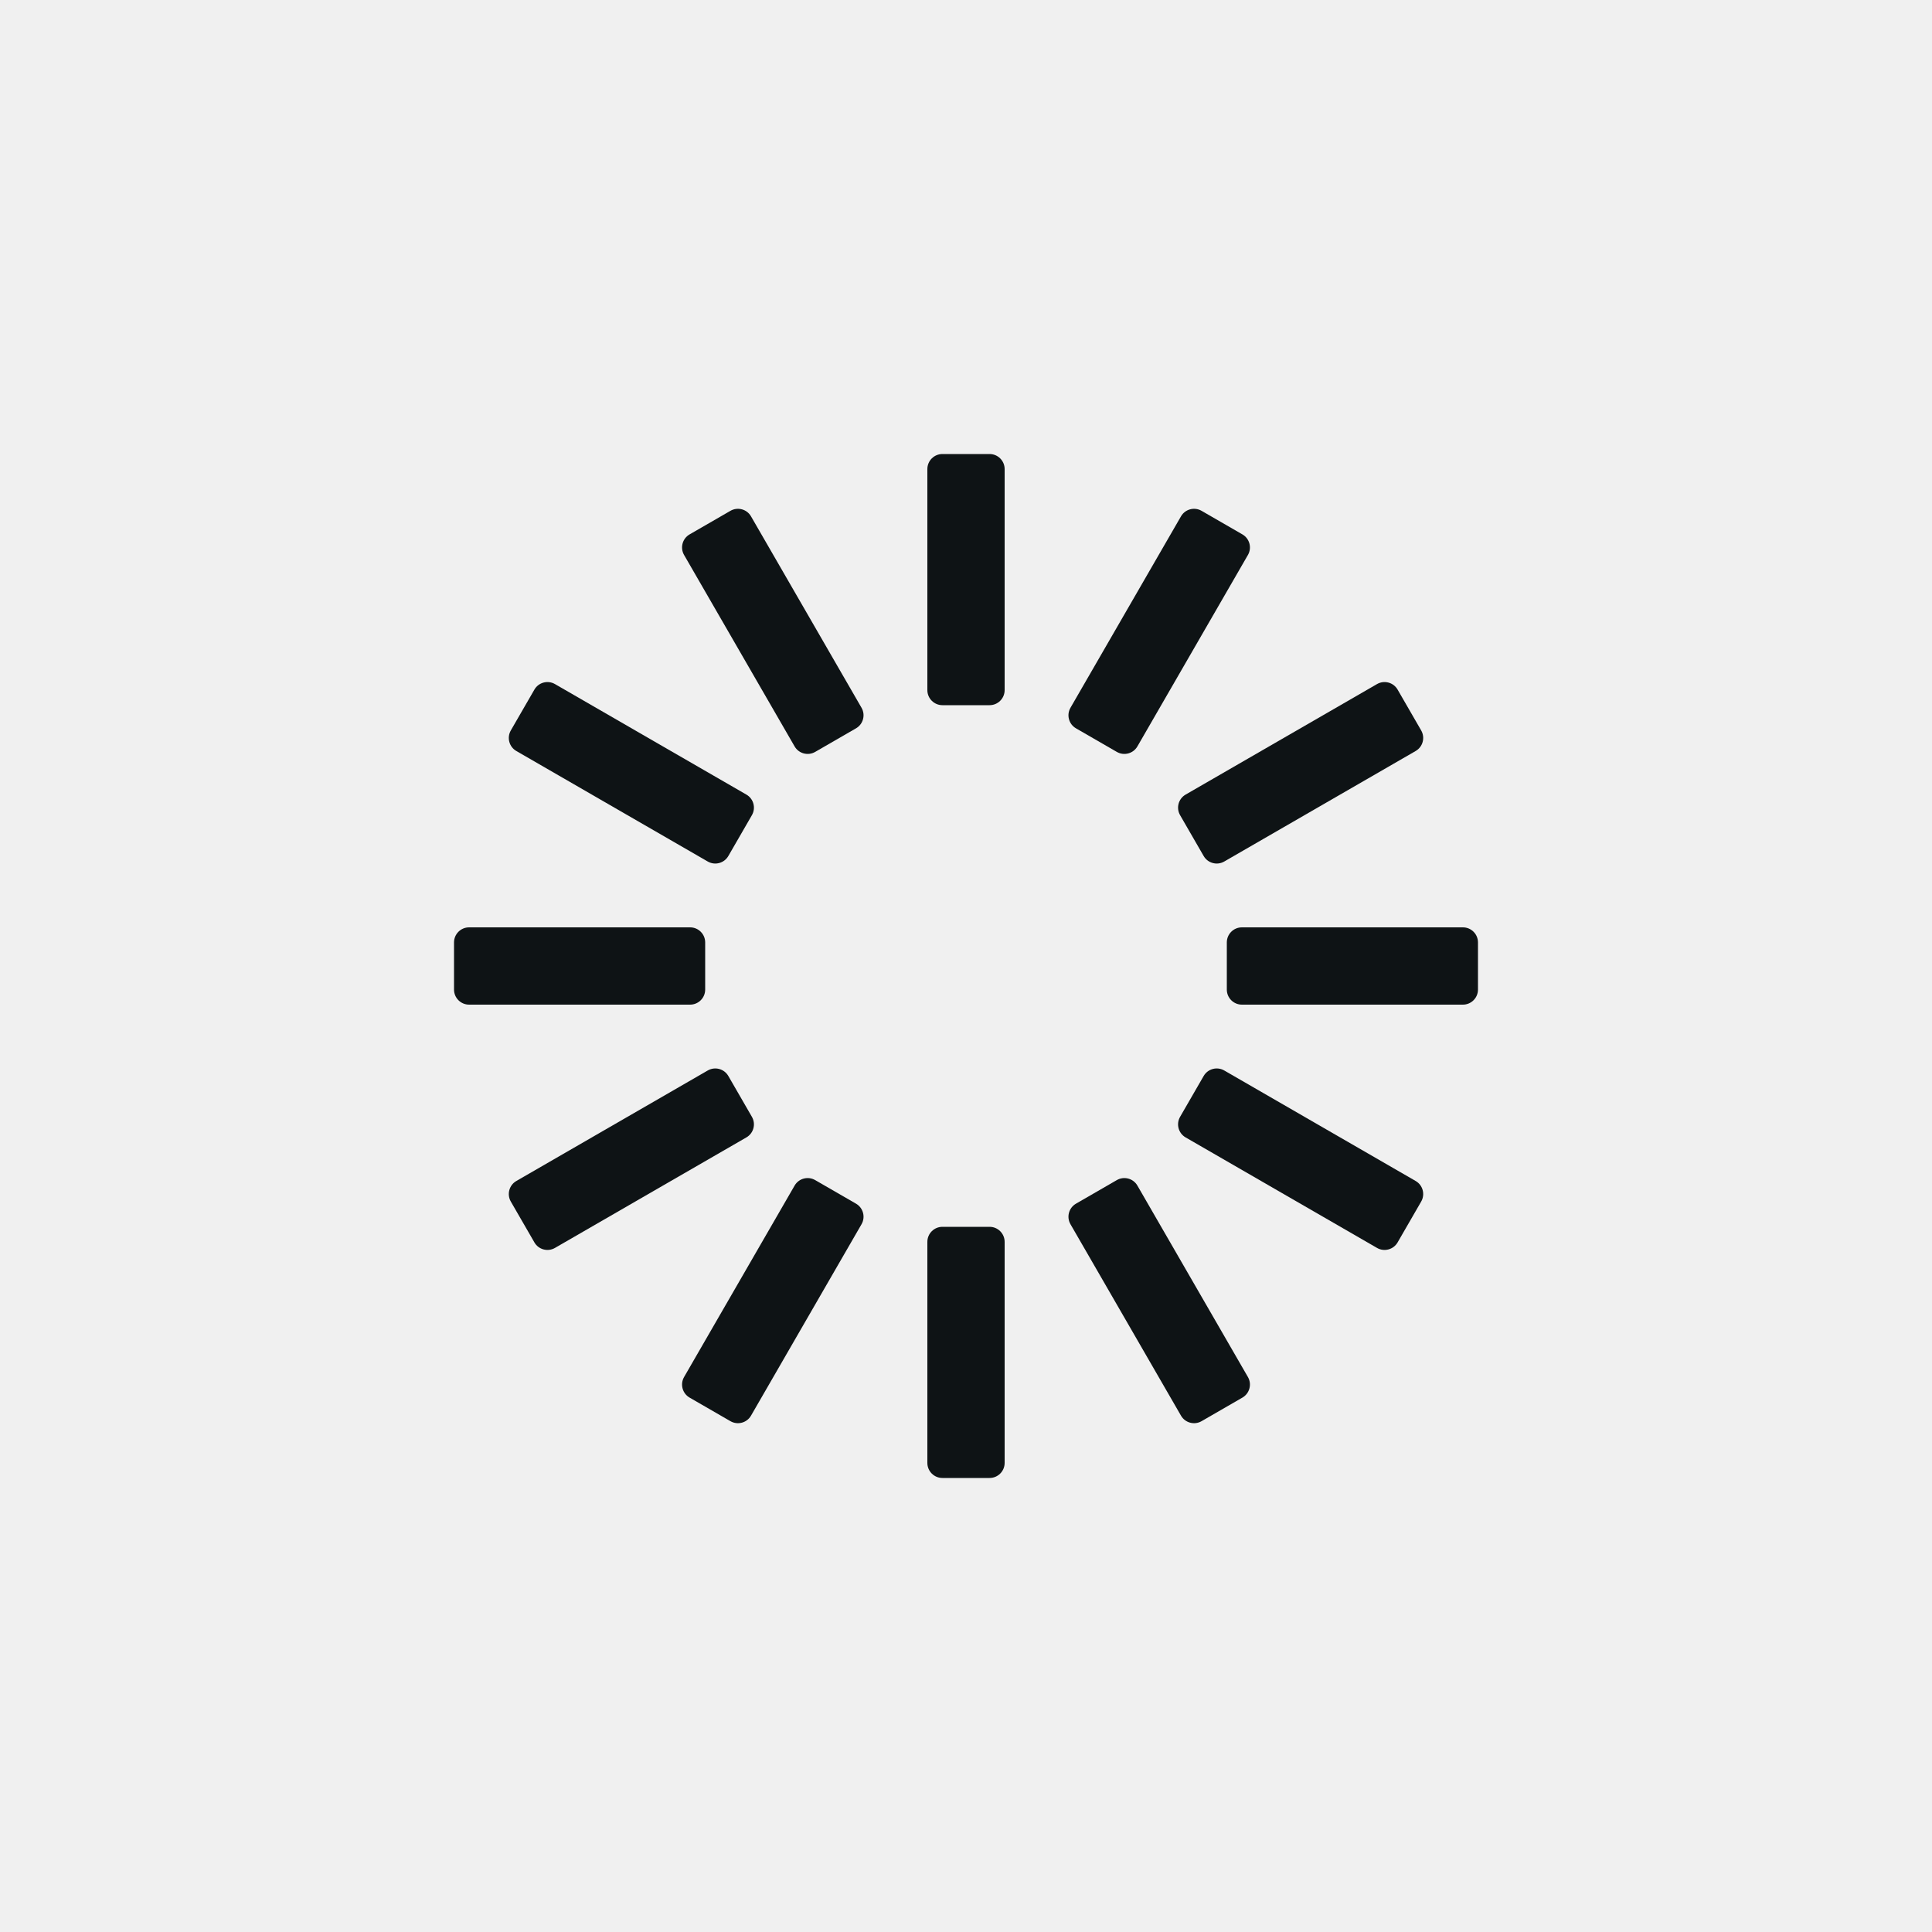
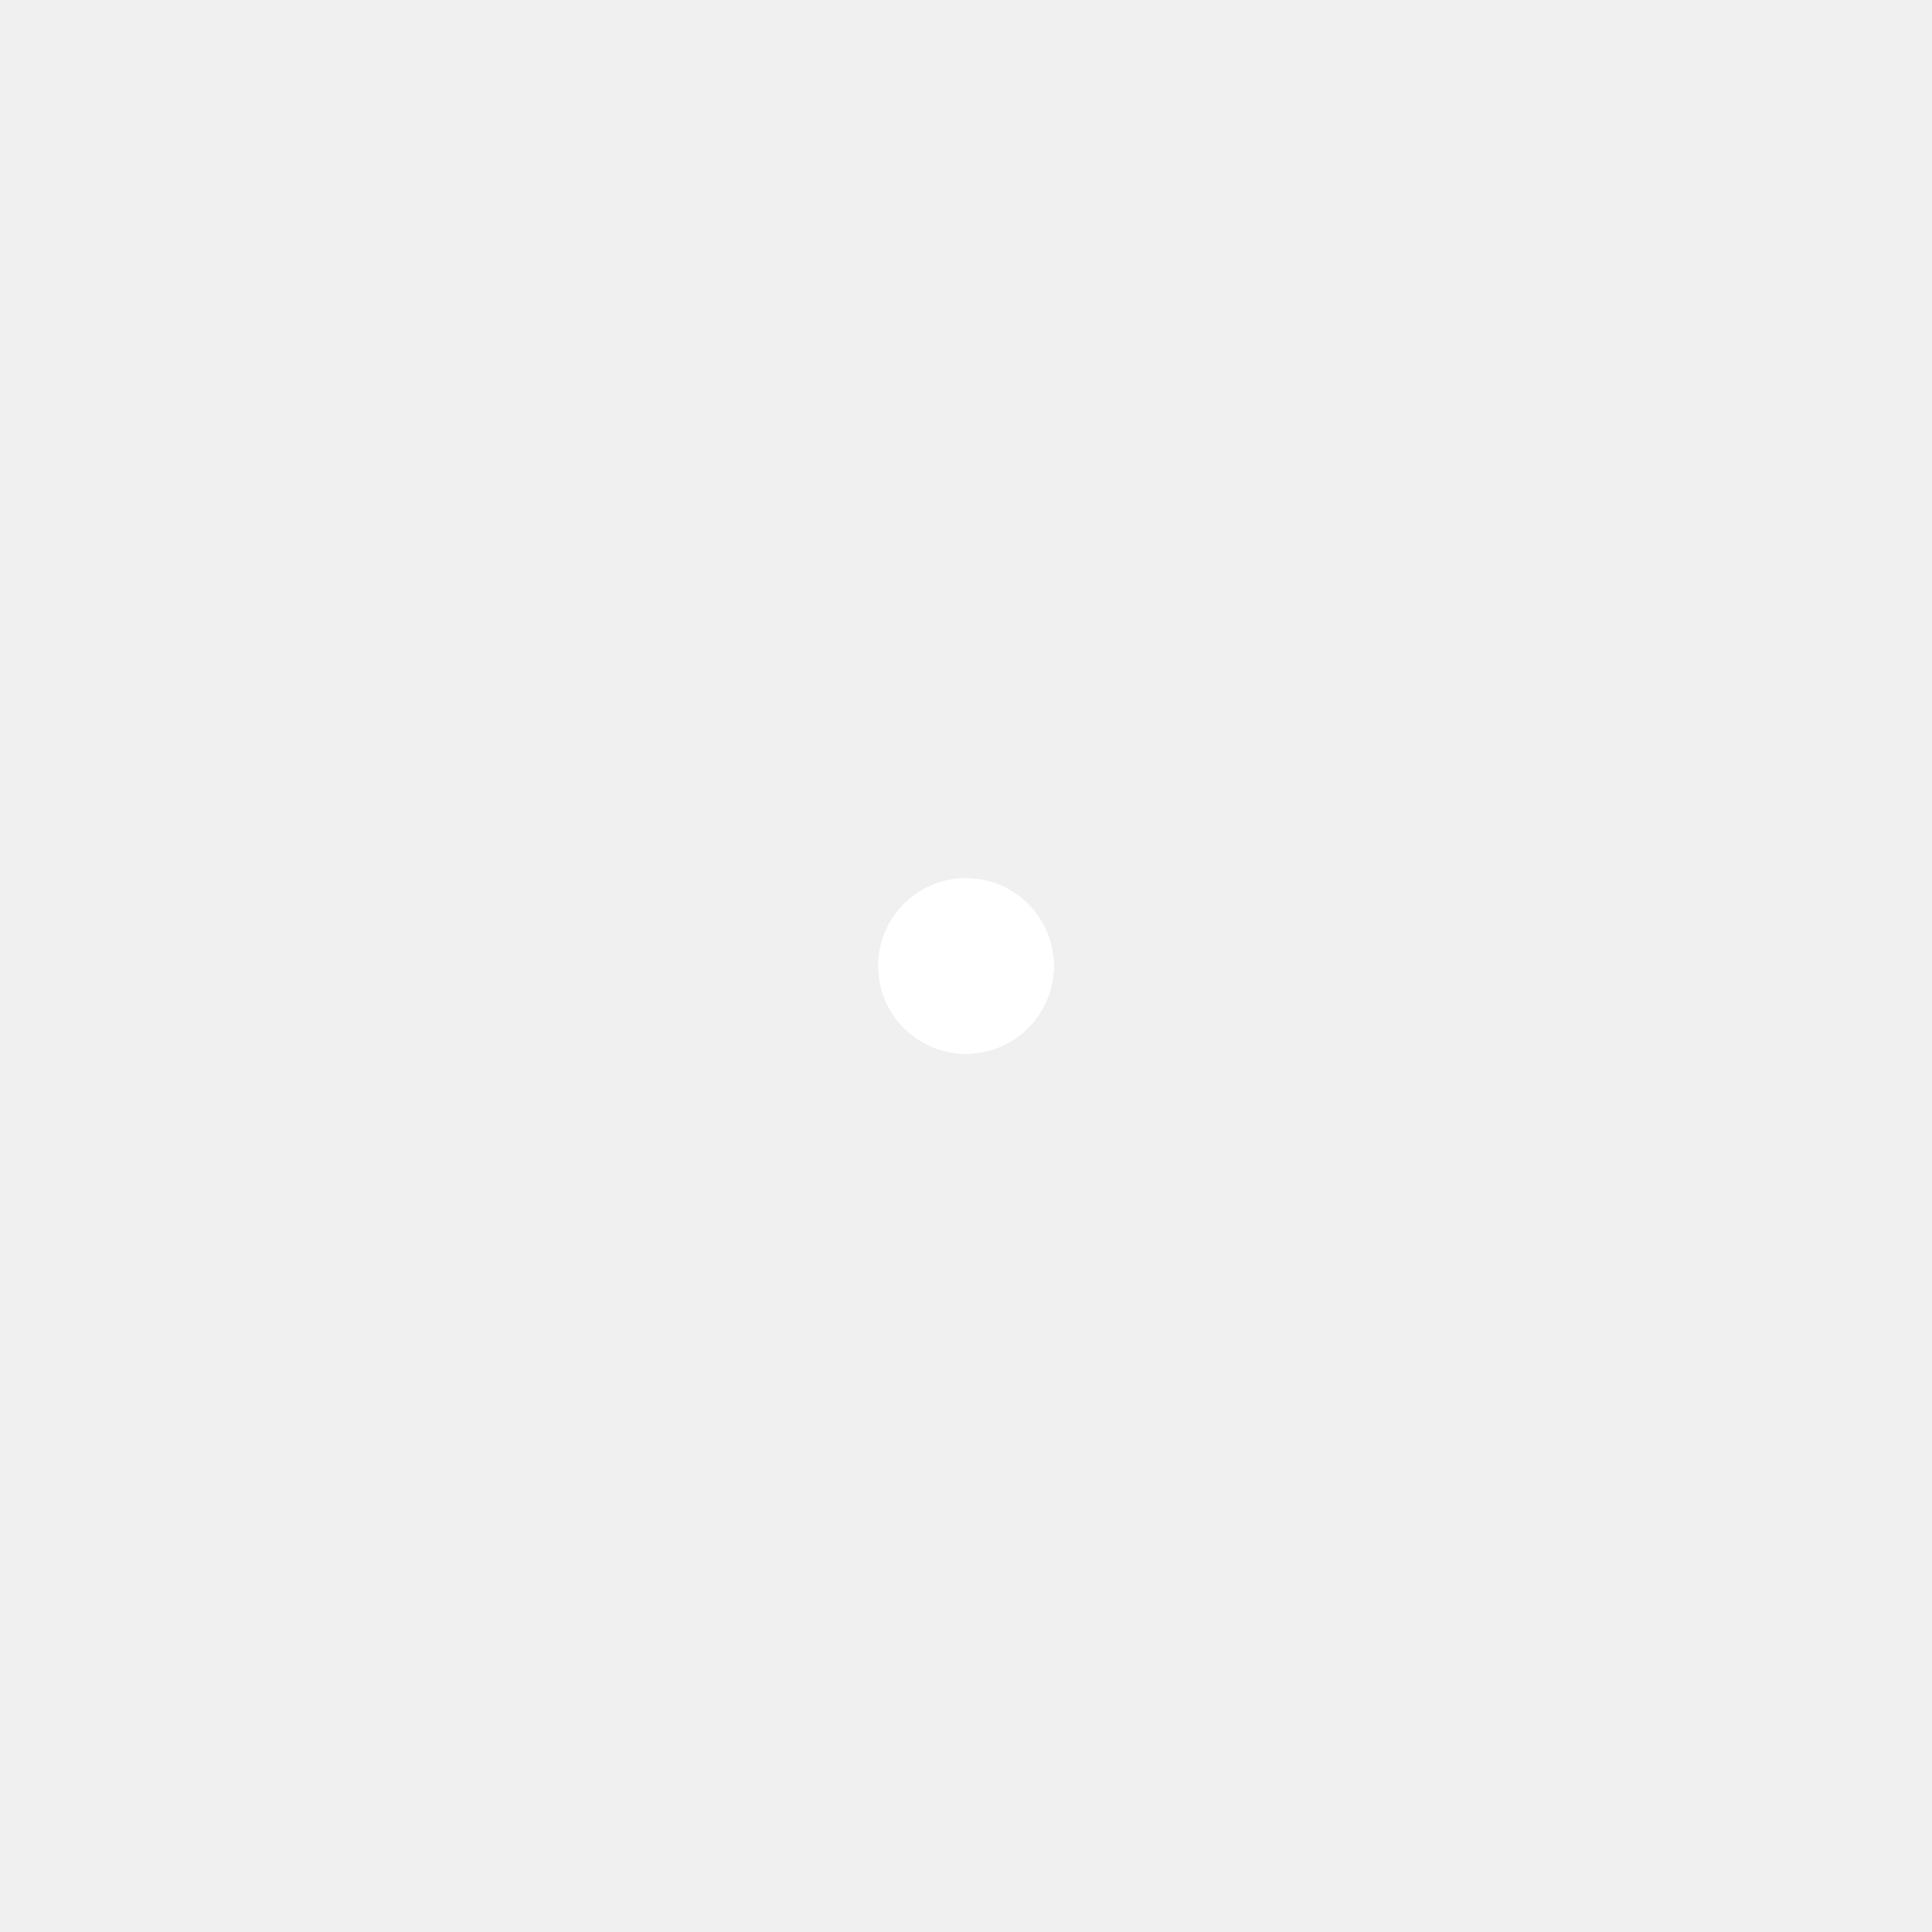
- <svg xmlns="http://www.w3.org/2000/svg" viewBox="0 0 100 100">
-   <style>
-     .loader {
- 			fill: #0e1315;
-     }
-   </style>
-   <g class="loader">
-     <rect x="48" y="23.5" rx=".78" width="4" height="13">
-       <animate attributeName="opacity" values="1;0" keyTimes="0;1" dur="1.266s" begin="-1.16s" repeatCount="indefinite" />
-     </rect>
-   </g>
-   <g transform="rotate(30 50 50)" class="loader">
-     <rect x="48" y="23.5" rx=".78" width="4" height="13">
-       <animate attributeName="opacity" values="1;0" keyTimes="0;1" dur="1.266s" begin="-1.055s" repeatCount="indefinite" />
-     </rect>
-   </g>
-   <g transform="rotate(60 50 50)" class="loader">
-     <rect x="48" y="23.5" rx=".78" width="4" height="13">
-       <animate attributeName="opacity" values="1;0" keyTimes="0;1" dur="1.266s" begin="-0.949s" repeatCount="indefinite" />
-     </rect>
-   </g>
-   <g transform="rotate(90 50 50)" class="loader">
-     <rect x="48" y="23.5" rx=".78" width="4" height="13">
-       <animate attributeName="opacity" values="1;0" keyTimes="0;1" dur="1.266s" begin="-0.844s" repeatCount="indefinite" />
-     </rect>
-   </g>
-   <g transform="rotate(120 50 50)" class="loader">
-     <rect x="48" y="23.5" rx=".78" width="4" height="13">
-       <animate attributeName="opacity" values="1;0" keyTimes="0;1" dur="1.266s" begin="-0.738s" repeatCount="indefinite" />
-     </rect>
-   </g>
-   <g transform="rotate(150 50 50)" class="loader">
-     <rect x="48" y="23.5" rx=".78" width="4" height="13">
-       <animate attributeName="opacity" values="1;0" keyTimes="0;1" dur="1.266s" begin="-0.633s" repeatCount="indefinite" />
-     </rect>
-   </g>
-   <g transform="rotate(180 50 50)" class="loader">
-     <rect x="48" y="23.5" rx=".78" width="4" height="13">
-       <animate attributeName="opacity" values="1;0" keyTimes="0;1" dur="1.266s" begin="-0.527s" repeatCount="indefinite" />
-     </rect>
-   </g>
-   <g transform="rotate(210 50 50)" class="loader">
-     <rect x="48" y="23.5" rx=".78" width="4" height="13">
-       <animate attributeName="opacity" values="1;0" keyTimes="0;1" dur="1.266s" begin="-0.422s" repeatCount="indefinite" />
-     </rect>
-   </g>
-   <g transform="rotate(240 50 50)" class="loader">
-     <rect x="48" y="23.5" rx=".78" width="4" height="13">
-       <animate attributeName="opacity" values="1;0" keyTimes="0;1" dur="1.266s" begin="-0.316s" repeatCount="indefinite" />
-     </rect>
-   </g>
-   <g transform="rotate(270 50 50)" class="loader">
-     <rect x="48" y="23.5" rx=".78" width="4" height="13">
-       <animate attributeName="opacity" values="1;0" keyTimes="0;1" dur="1.266s" begin="-0.211s" repeatCount="indefinite" />
-     </rect>
-   </g>
-   <g transform="rotate(300 50 50)" class="loader">
-     <rect x="48" y="23.5" rx=".78" width="4" height="13">
-       <animate attributeName="opacity" values="1;0" keyTimes="0;1" dur="1.266s" begin="-0.105s" repeatCount="indefinite" />
-     </rect>
-   </g>
-   <g transform="rotate(330 50 50)" class="loader">
-     <rect x="48" y="23.5" rx=".78" width="4" height="13">
-       <animate attributeName="opacity" values="1;0" keyTimes="0;1" dur="1.266s" begin="0s" repeatCount="indefinite" />
-     </rect>
+ <svg xmlns="http://www.w3.org/2000/svg" width="44" height="44" viewBox="0 0 44 44" stroke="#fff">
+   <g fill="none" fill-rule="evenodd" stroke-width="2">
+     <circle cx="22" cy="22" r="1">
+       <animate attributeName="r" begin="0s" dur="1.8s" values="1; 20" calcMode="spline" keyTimes="0; 1" keySplines="0.165, 0.84, 0.44, 1" repeatCount="indefinite" />
+       <animate attributeName="stroke-opacity" begin="0s" dur="1.8s" values="1; 0" calcMode="spline" keyTimes="0; 1" keySplines="0.3, 0.61, 0.355, 1" repeatCount="indefinite" />
+     </circle>
+     <circle cx="22" cy="22" r="1">
+       <animate attributeName="r" begin="-0.9s" dur="1.8s" values="1; 20" calcMode="spline" keyTimes="0; 1" keySplines="0.165, 0.84, 0.44, 1" repeatCount="indefinite" />
+       <animate attributeName="stroke-opacity" begin="-0.9s" dur="1.8s" values="1; 0" calcMode="spline" keyTimes="0; 1" keySplines="0.3, 0.61, 0.355, 1" repeatCount="indefinite" />
+     </circle>
  </g>
</svg>
